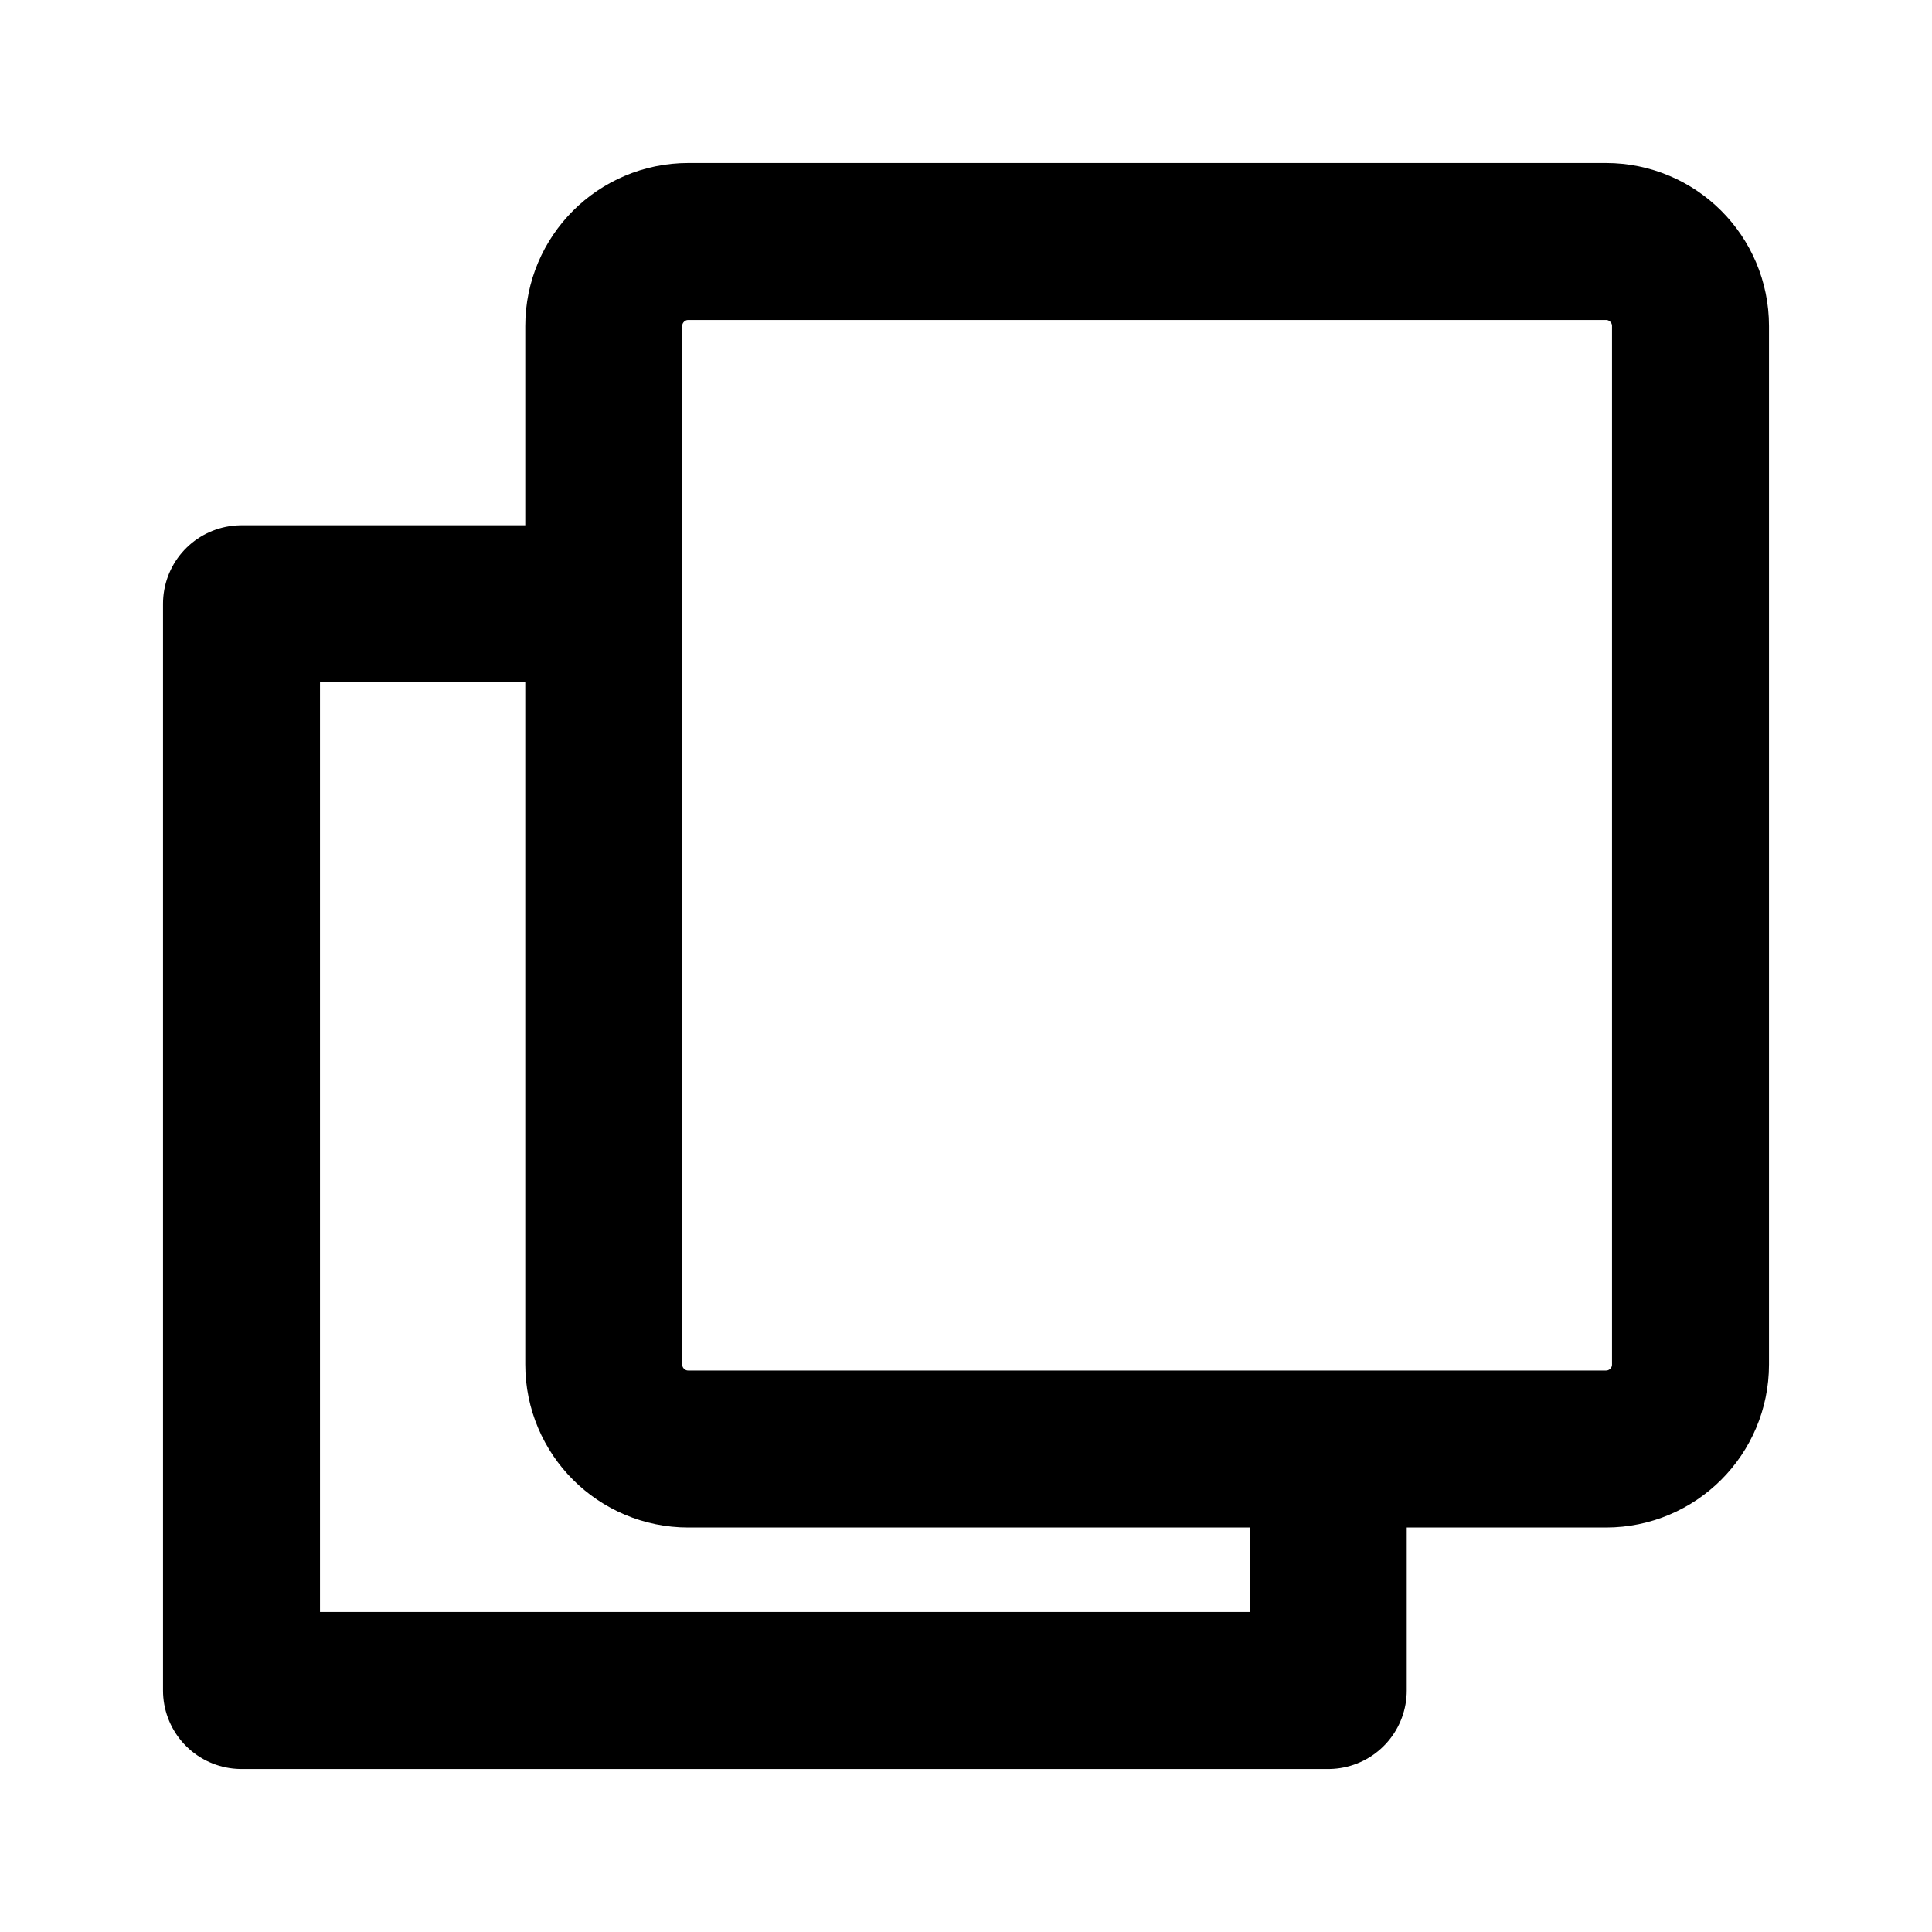
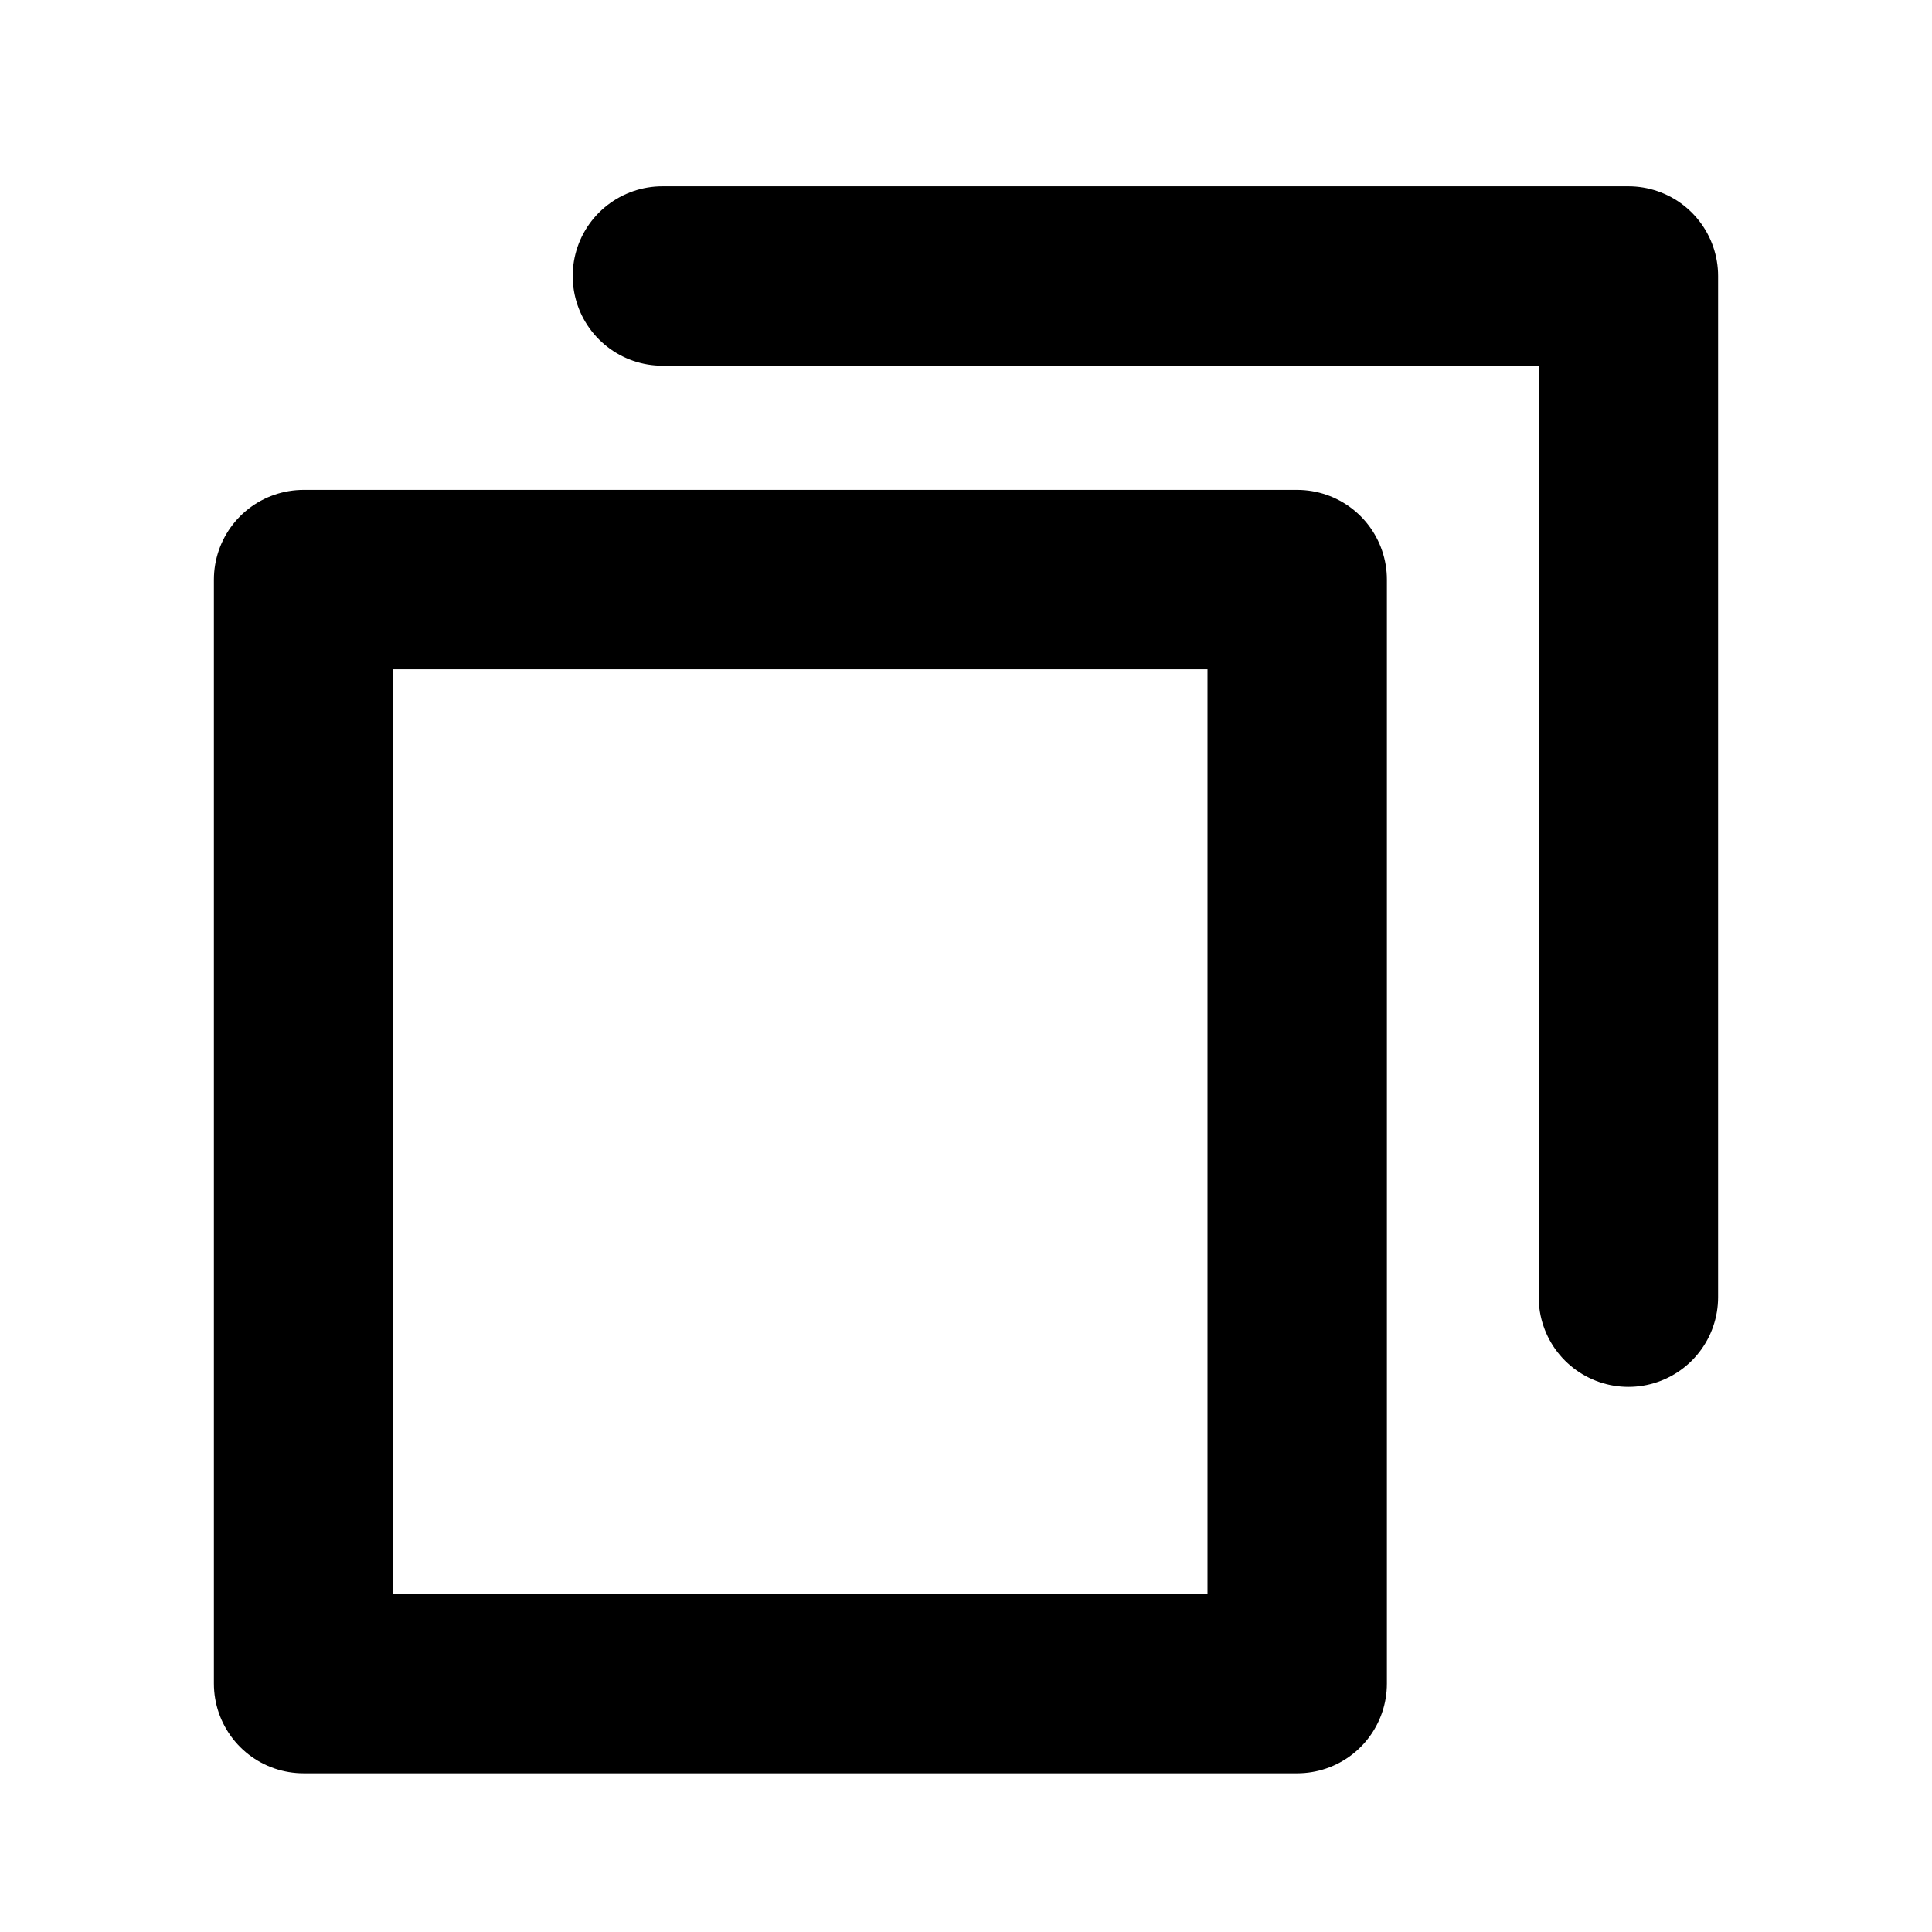
- <svg xmlns="http://www.w3.org/2000/svg" viewBox="0 0 16 16">
-   <rect x="5" y="2" width="9" height="10" rx="0.7" fill="none" stroke="#000" stroke-width="1.3" />
-   <path d="M11 12v2H2V5h3" fill="none" stroke="#000" stroke-width="1.3" stroke-linejoin="round" />
+ <svg xmlns="http://www.w3.org/2000/svg" viewBox="0 0 14 14">
+   <rect x="2.2" y="4.2" width="7.2" height="8" fill="none" stroke="#000" stroke-width="1.3" stroke-linecap="round" stroke-linejoin="round" />
+   <path d="M4.8 2h7v7.4" fill="none" stroke="#000" stroke-width="1.3" stroke-linecap="round" stroke-linejoin="round" />
</svg>
